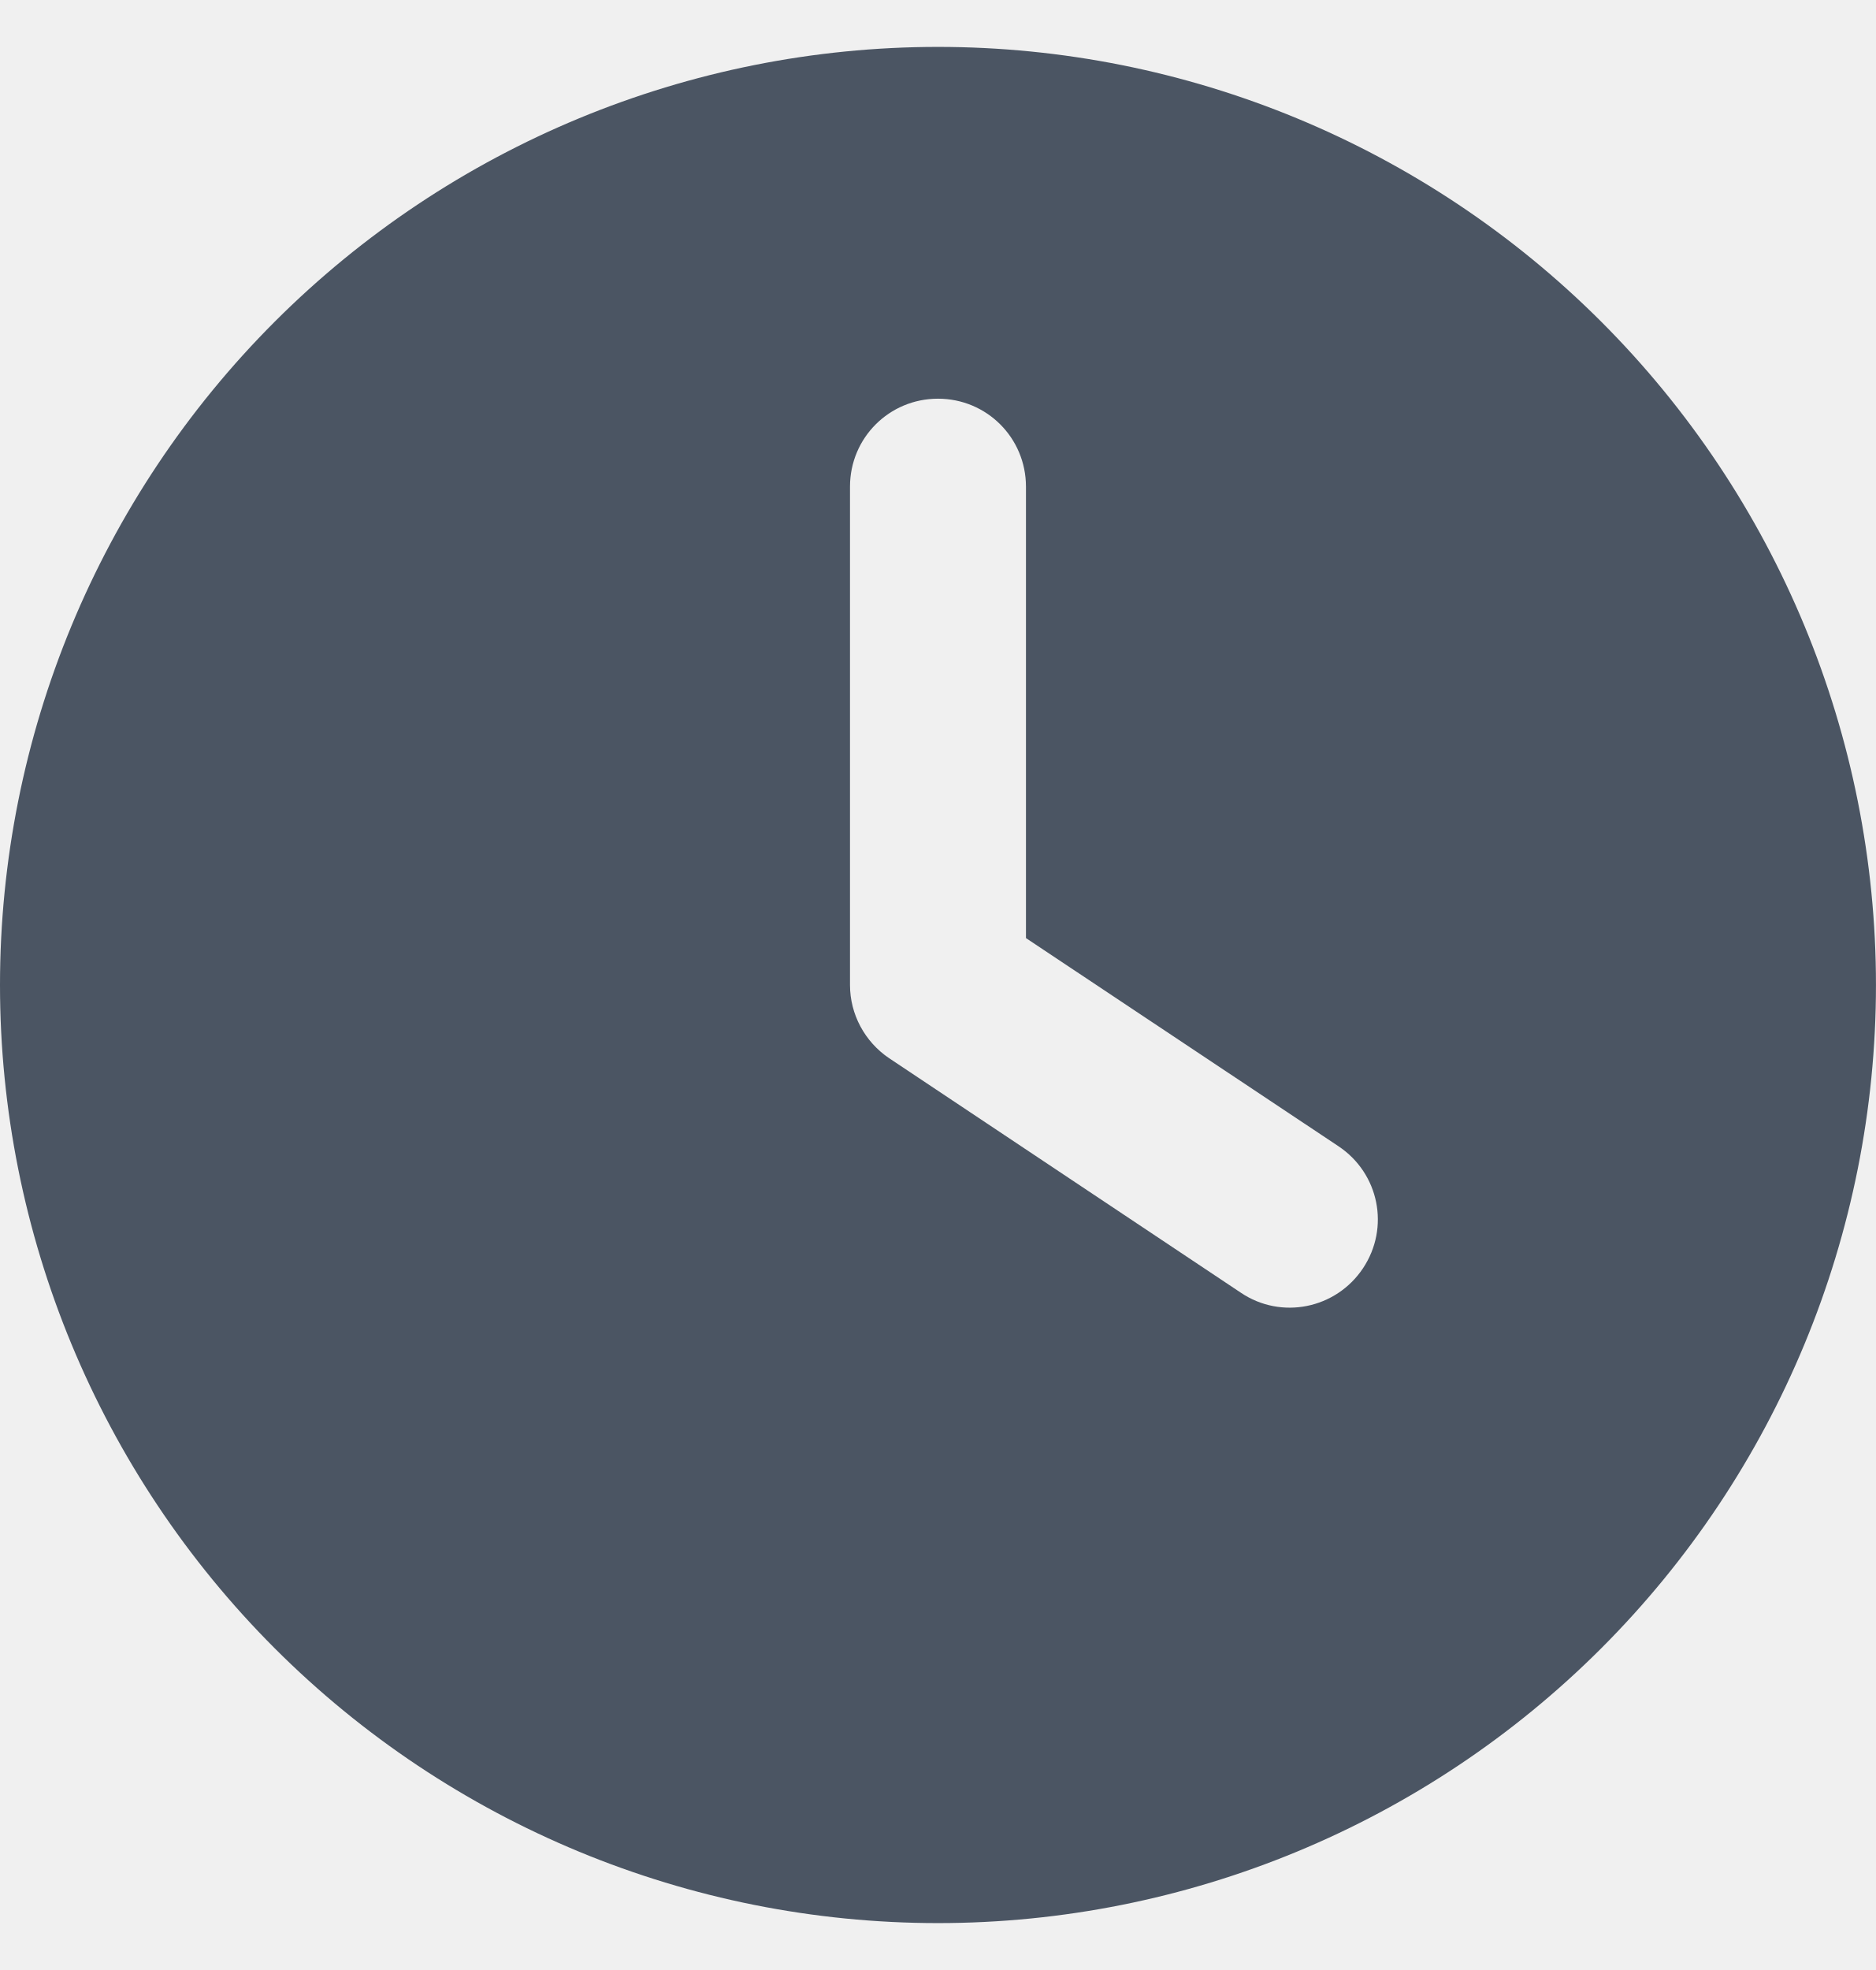
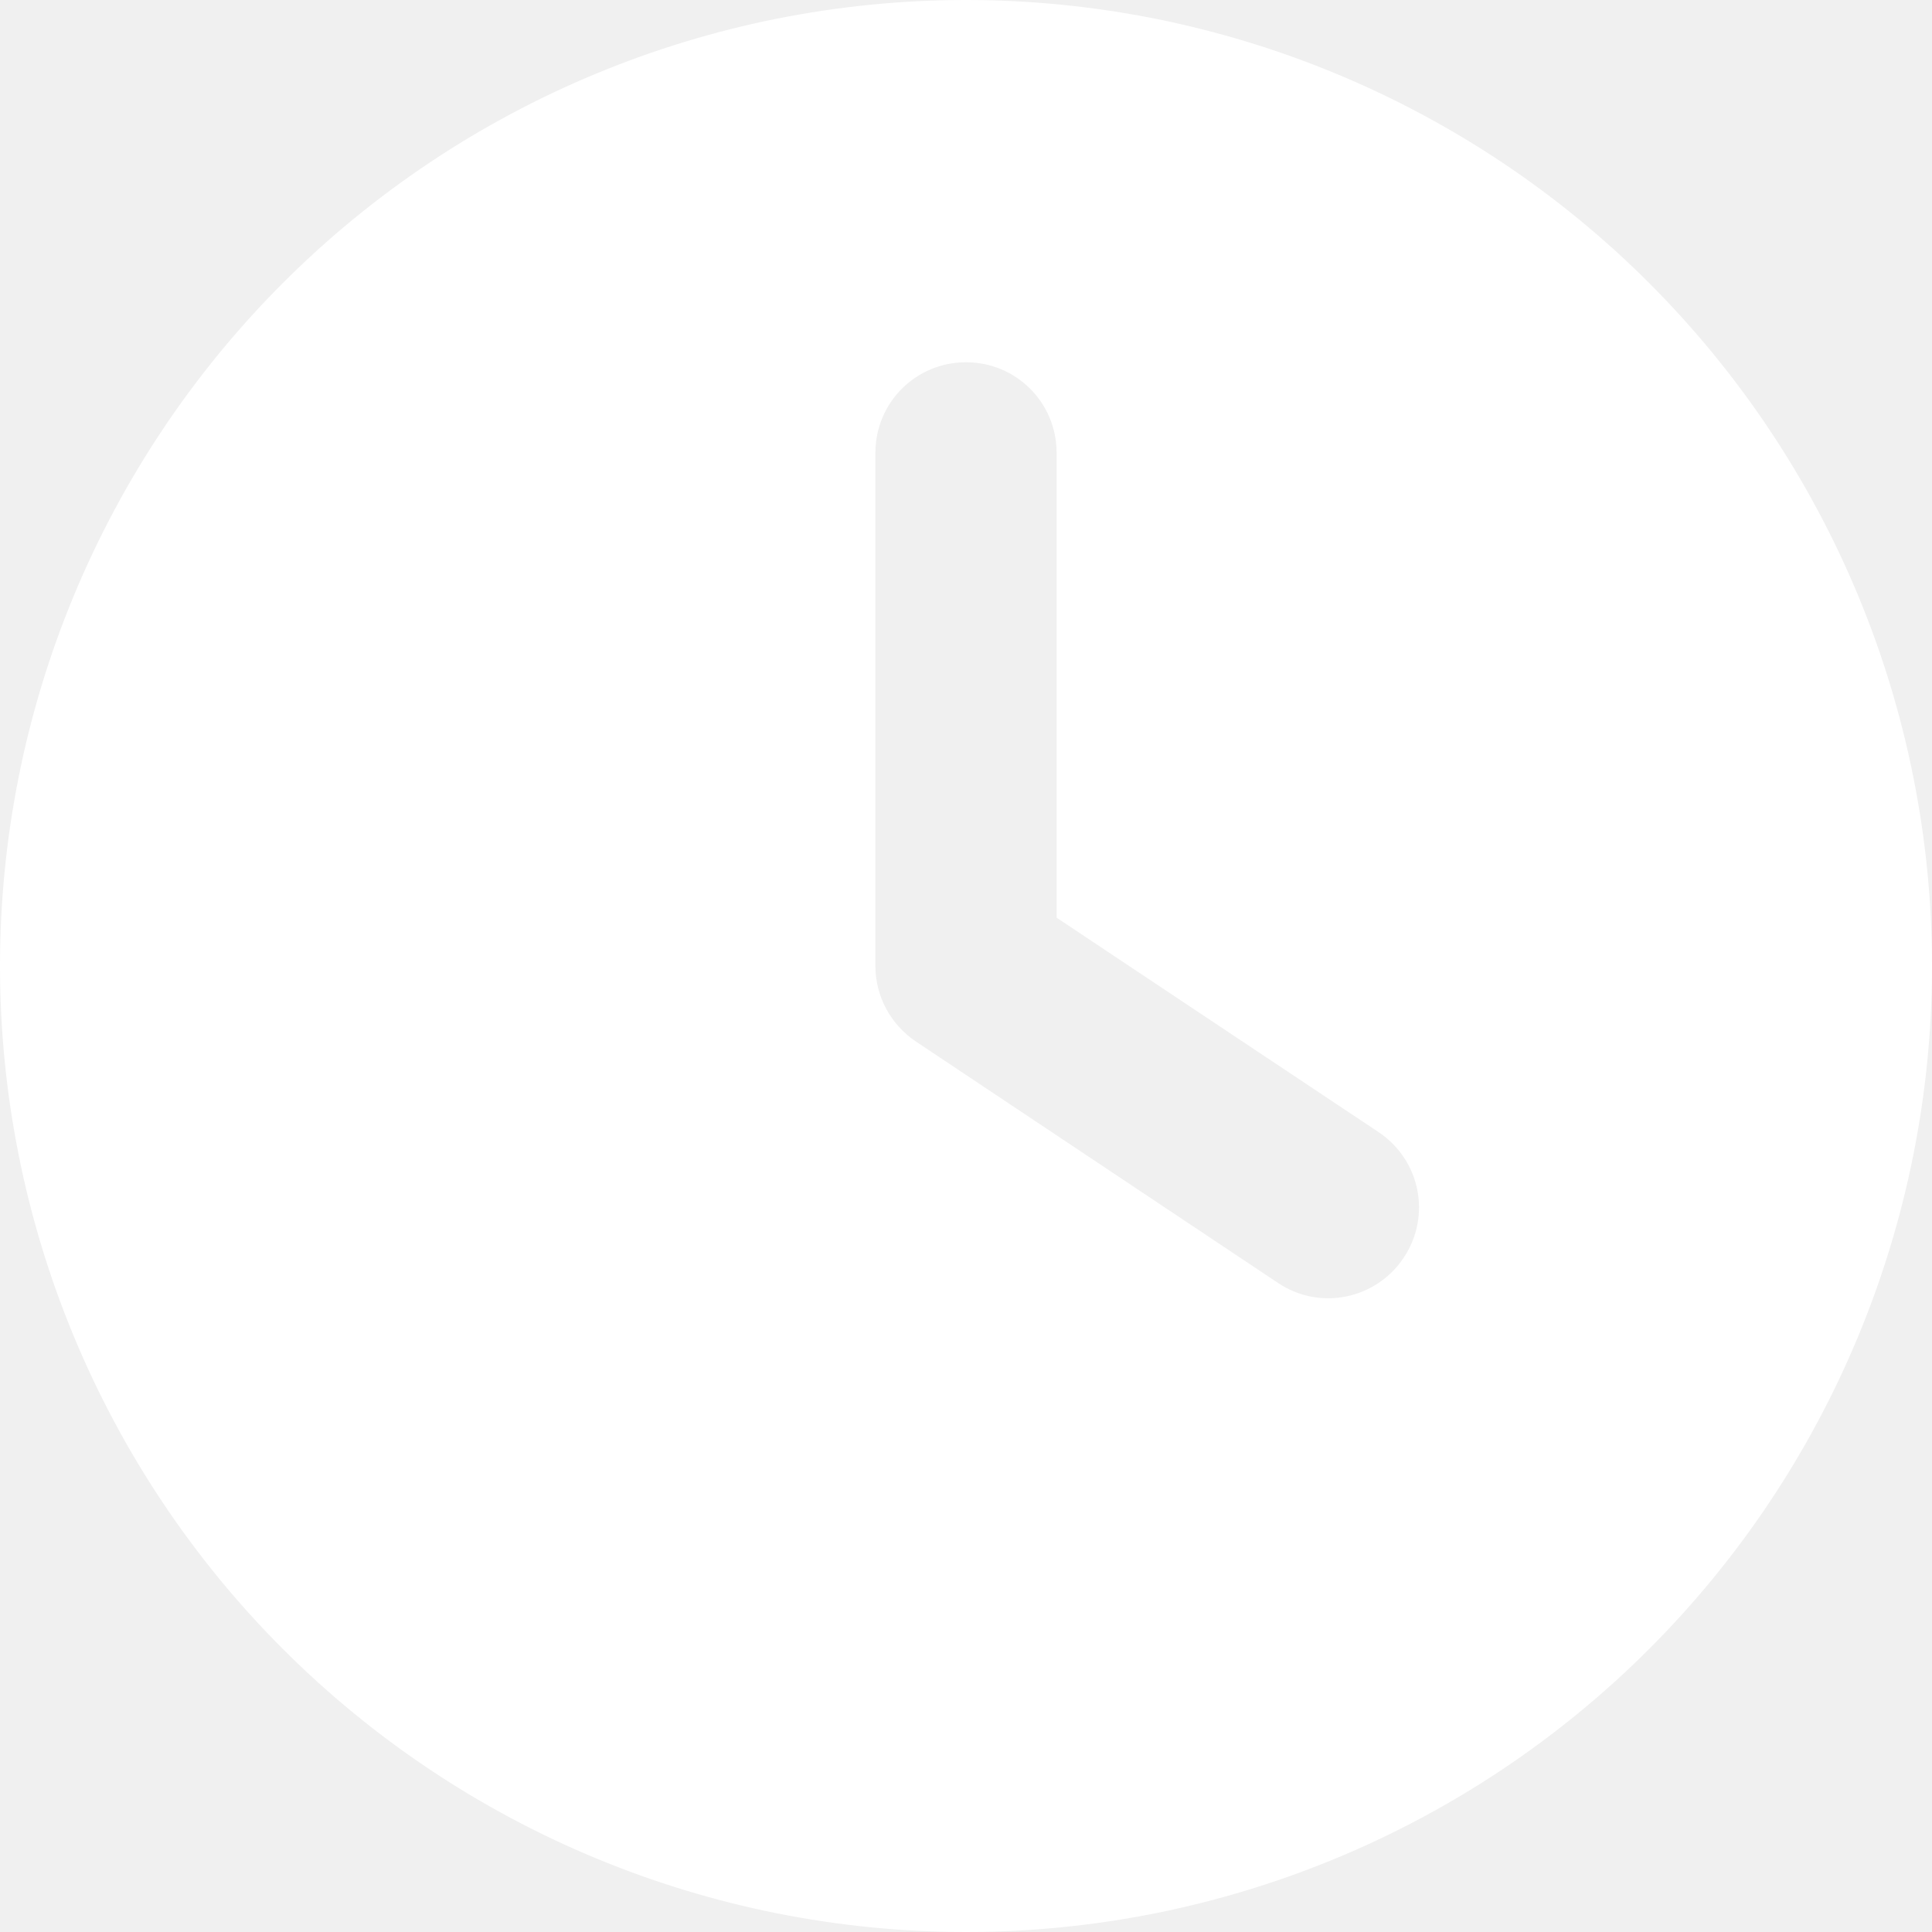
- <svg xmlns="http://www.w3.org/2000/svg" width="20" height="21" viewBox="0 0 20 21" fill="none">
-   <path d="M10 0.5C12.652 0.5 15.196 1.554 17.071 3.429C18.946 5.304 20 7.848 20 10.5C20 13.152 18.946 15.696 17.071 17.571C15.196 19.446 12.652 20.5 10 20.5C7.348 20.5 4.804 19.446 2.929 17.571C1.054 15.696 0 13.152 0 10.5C0 7.848 1.054 5.304 2.929 3.429C4.804 1.554 7.348 0.5 10 0.5ZM9.062 5.188V10.5C9.062 10.812 9.219 11.105 9.48 11.281L13.23 13.781C13.66 14.07 14.242 13.953 14.531 13.52C14.82 13.086 14.703 12.508 14.27 12.219L10.938 10V5.188C10.938 4.668 10.52 4.25 10 4.25C9.48 4.25 9.062 4.668 9.062 5.188Z" fill="#4B5563" />
+ <svg xmlns="http://www.w3.org/2000/svg" width="20" height="20" viewBox="0 0 20 20" fill="none">
+   <path d="M10 0C12.652 0 15.196 1.054 17.071 2.929C18.946 4.804 20 7.348 20 10C20 12.652 18.946 15.196 17.071 17.071C15.196 18.946 12.652 20 10 20C7.348 20 4.804 18.946 2.929 17.071C1.054 15.196 0 12.652 0 10C0 7.348 1.054 4.804 2.929 2.929C4.804 1.054 7.348 0 10 0ZM9.062 4.688V10C9.062 10.312 9.219 10.605 9.48 10.781L13.23 13.281C13.66 13.57 14.242 13.453 14.531 13.02C14.82 12.586 14.703 12.008 14.27 11.719L10.938 9.5V4.688C10.938 4.168 10.52 3.75 10 3.75C9.48 3.75 9.062 4.168 9.062 4.688Z" fill="white" />
</svg>
